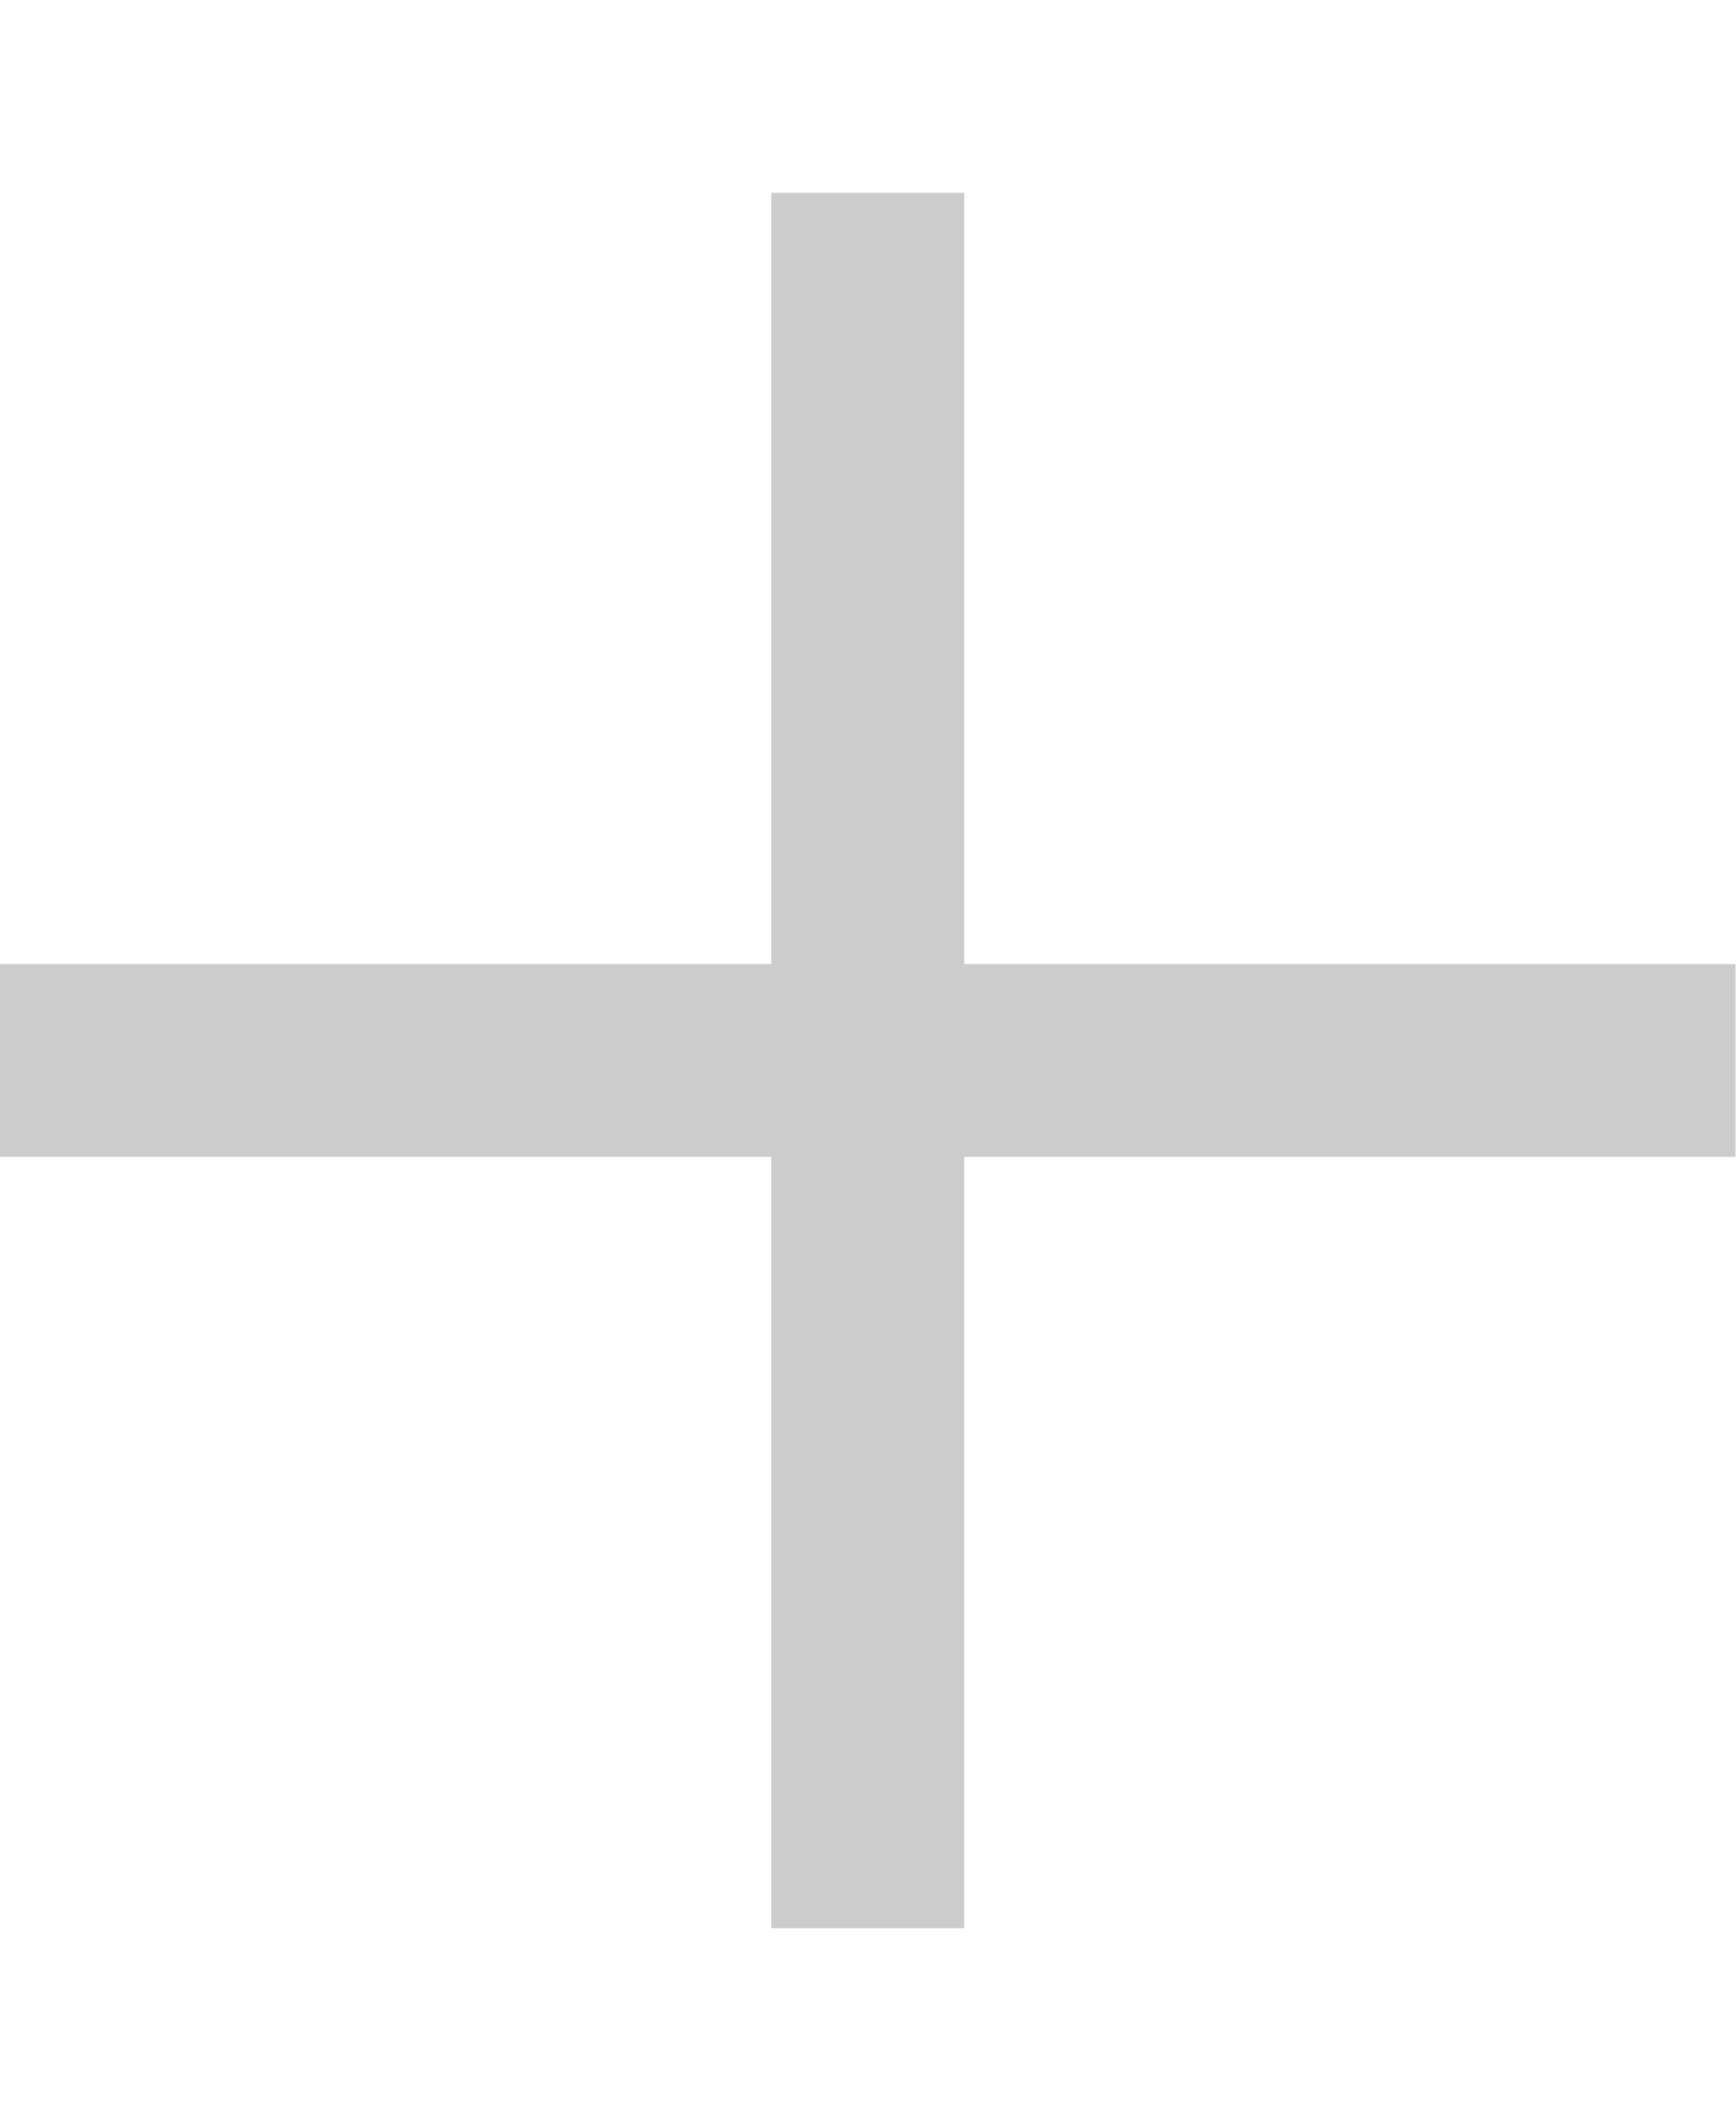
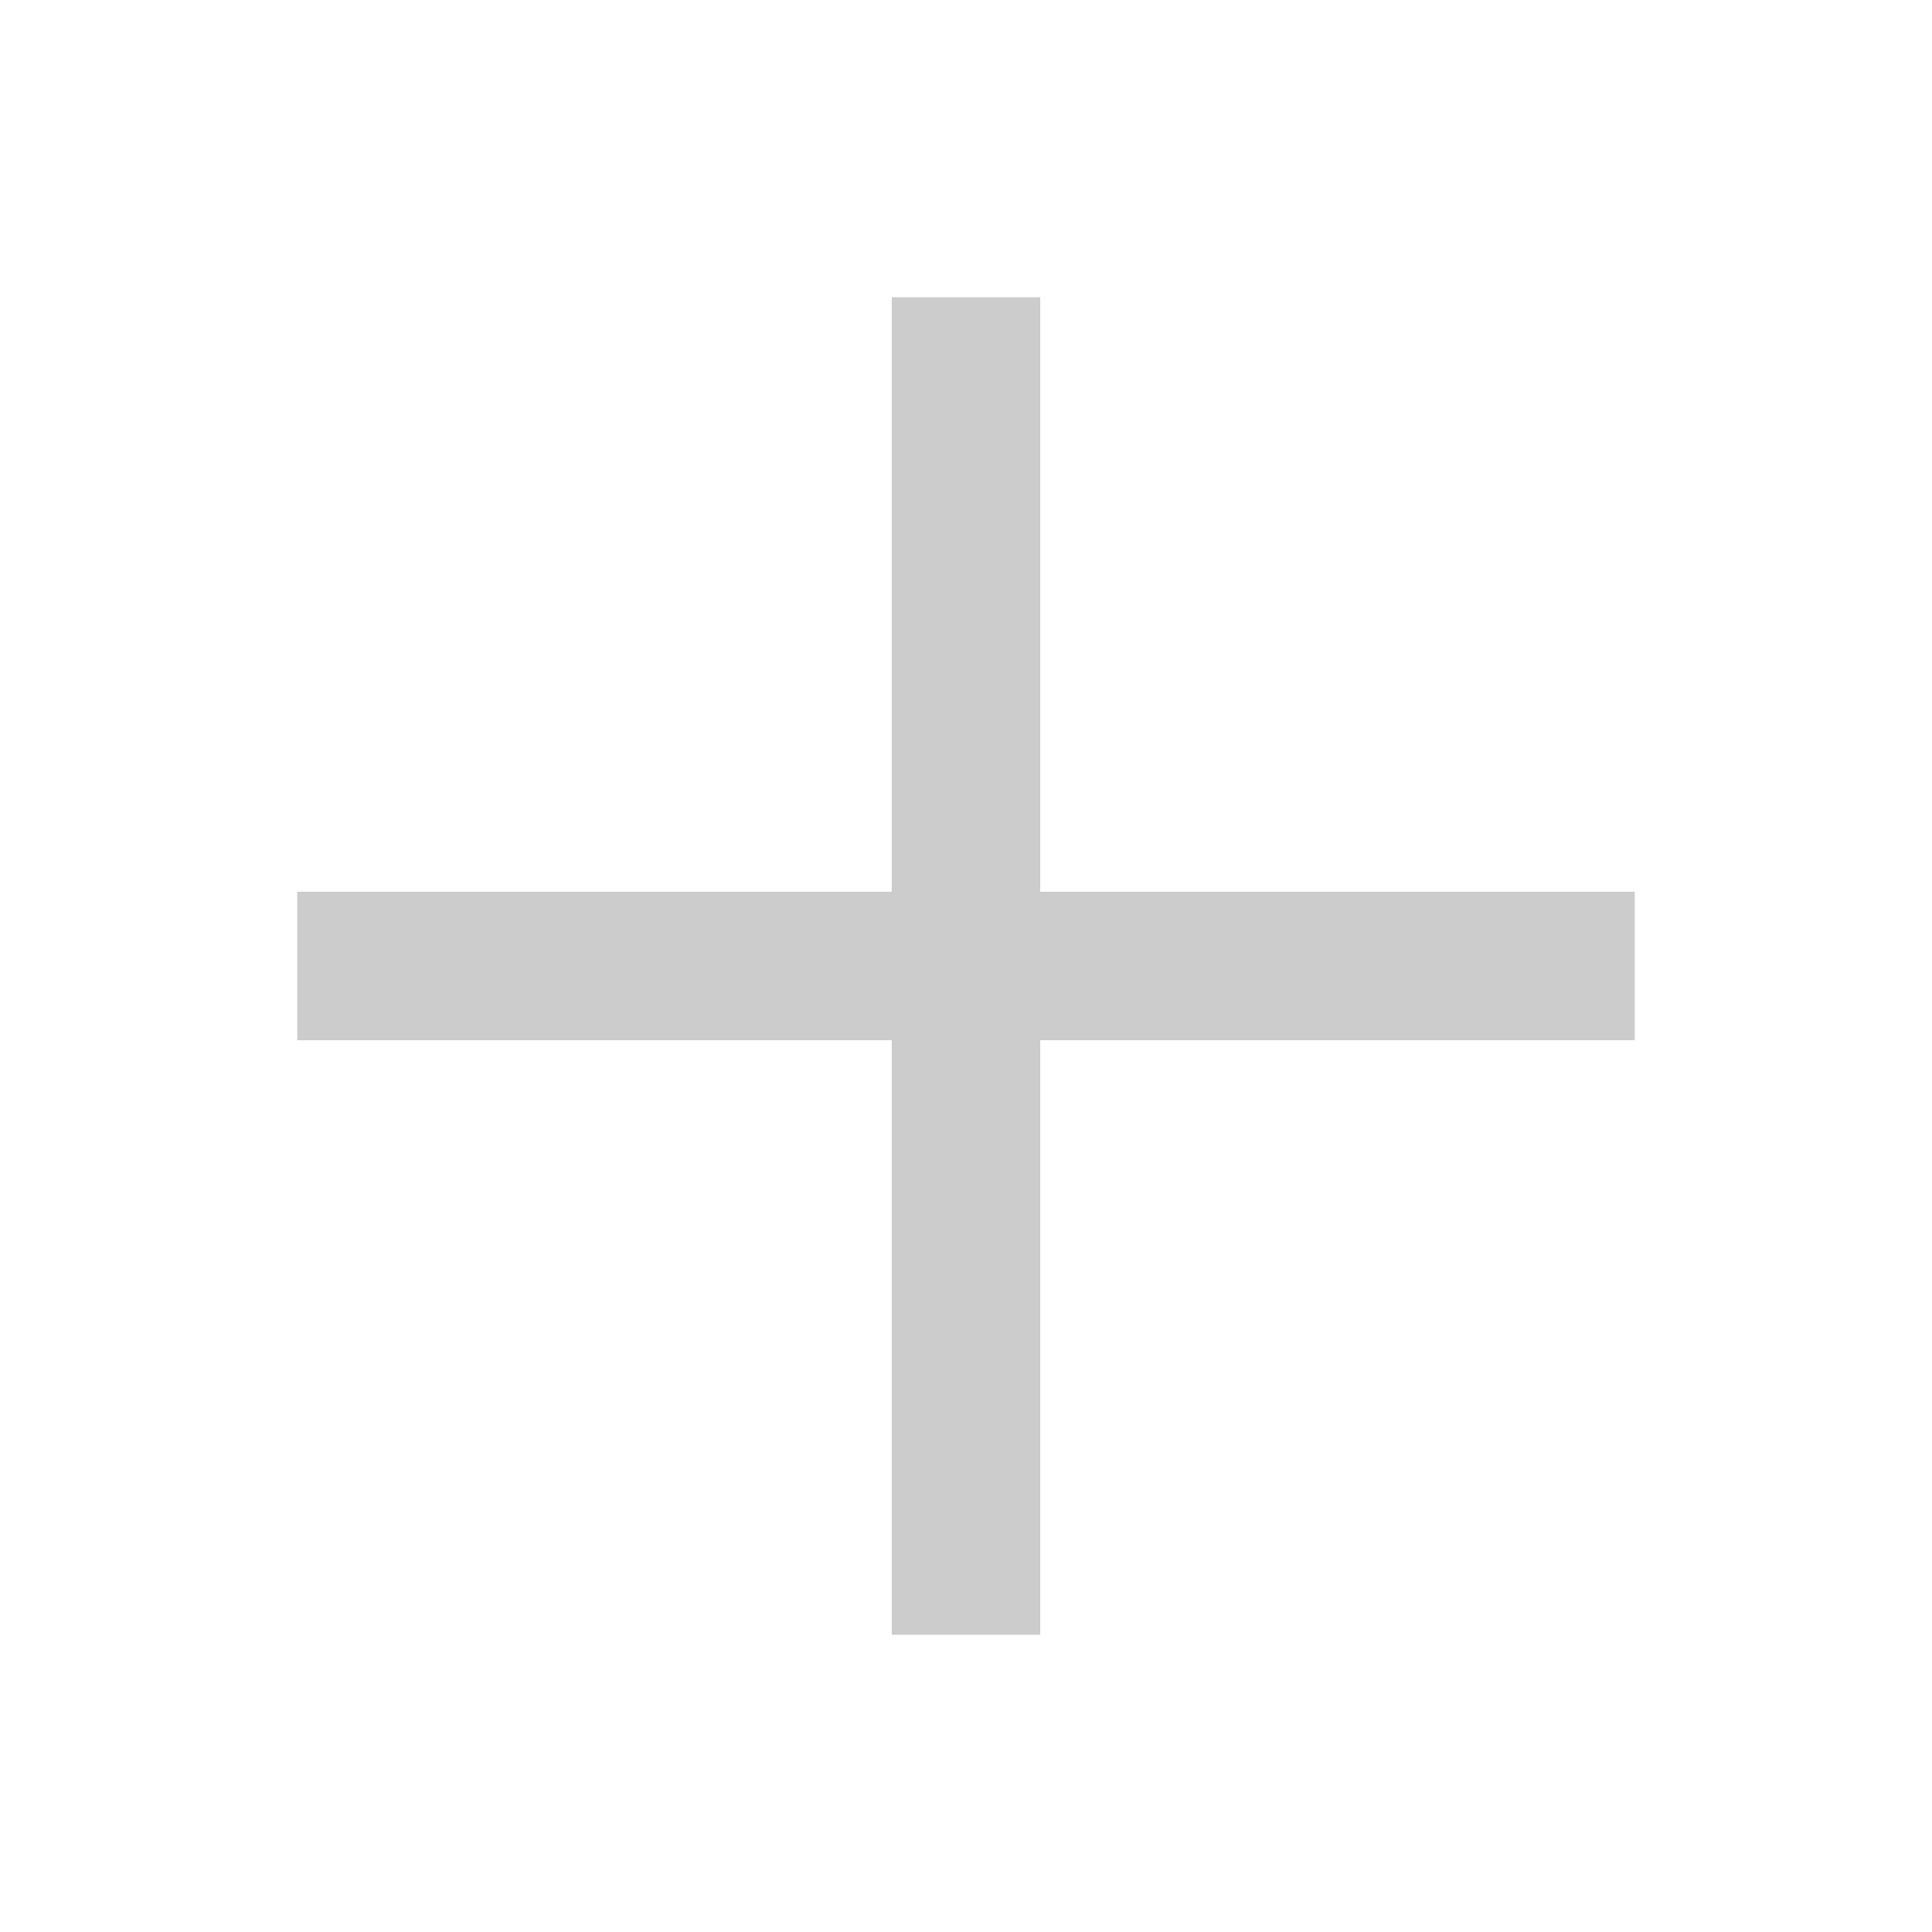
- <svg xmlns="http://www.w3.org/2000/svg" viewBox="0 0 9 11">
+ <svg xmlns="http://www.w3.org/2000/svg" width="13" height="13" viewBox="0 0 13 13">
  <defs>
-     <style>.cls-1,.cls-2{fill:none;}.cls-1{stroke:#ccc;stroke-miterlimit:10;}</style>
+     <style>.a{fill:none;}.b{clip-path:url(#a);}.c{fill:#ccc;}</style>
+     <clipPath id="a">
+       <rect class="a" width="13" height="13" transform="translate(-1)" />
+     </clipPath>
  </defs>
-   <g id="Layer_2" data-name="Layer 2">
-     <g id="Layer_45" data-name="Layer 45">
-       <line class="cls-1" y1="5.5" x2="9" y2="5.5" />
-       <line class="cls-1" x1="4.5" y1="1" x2="4.5" y2="10" />
-       <rect class="cls-2" width="9" height="11" />
-     </g>
+   <g class="b" transform="translate(1)">
+     <path class="c" d="M377,556h-4v-4h-1v4h-4v1h4v4h1v-4h4Z" transform="translate(-367 -550)" />
  </g>
</svg>
